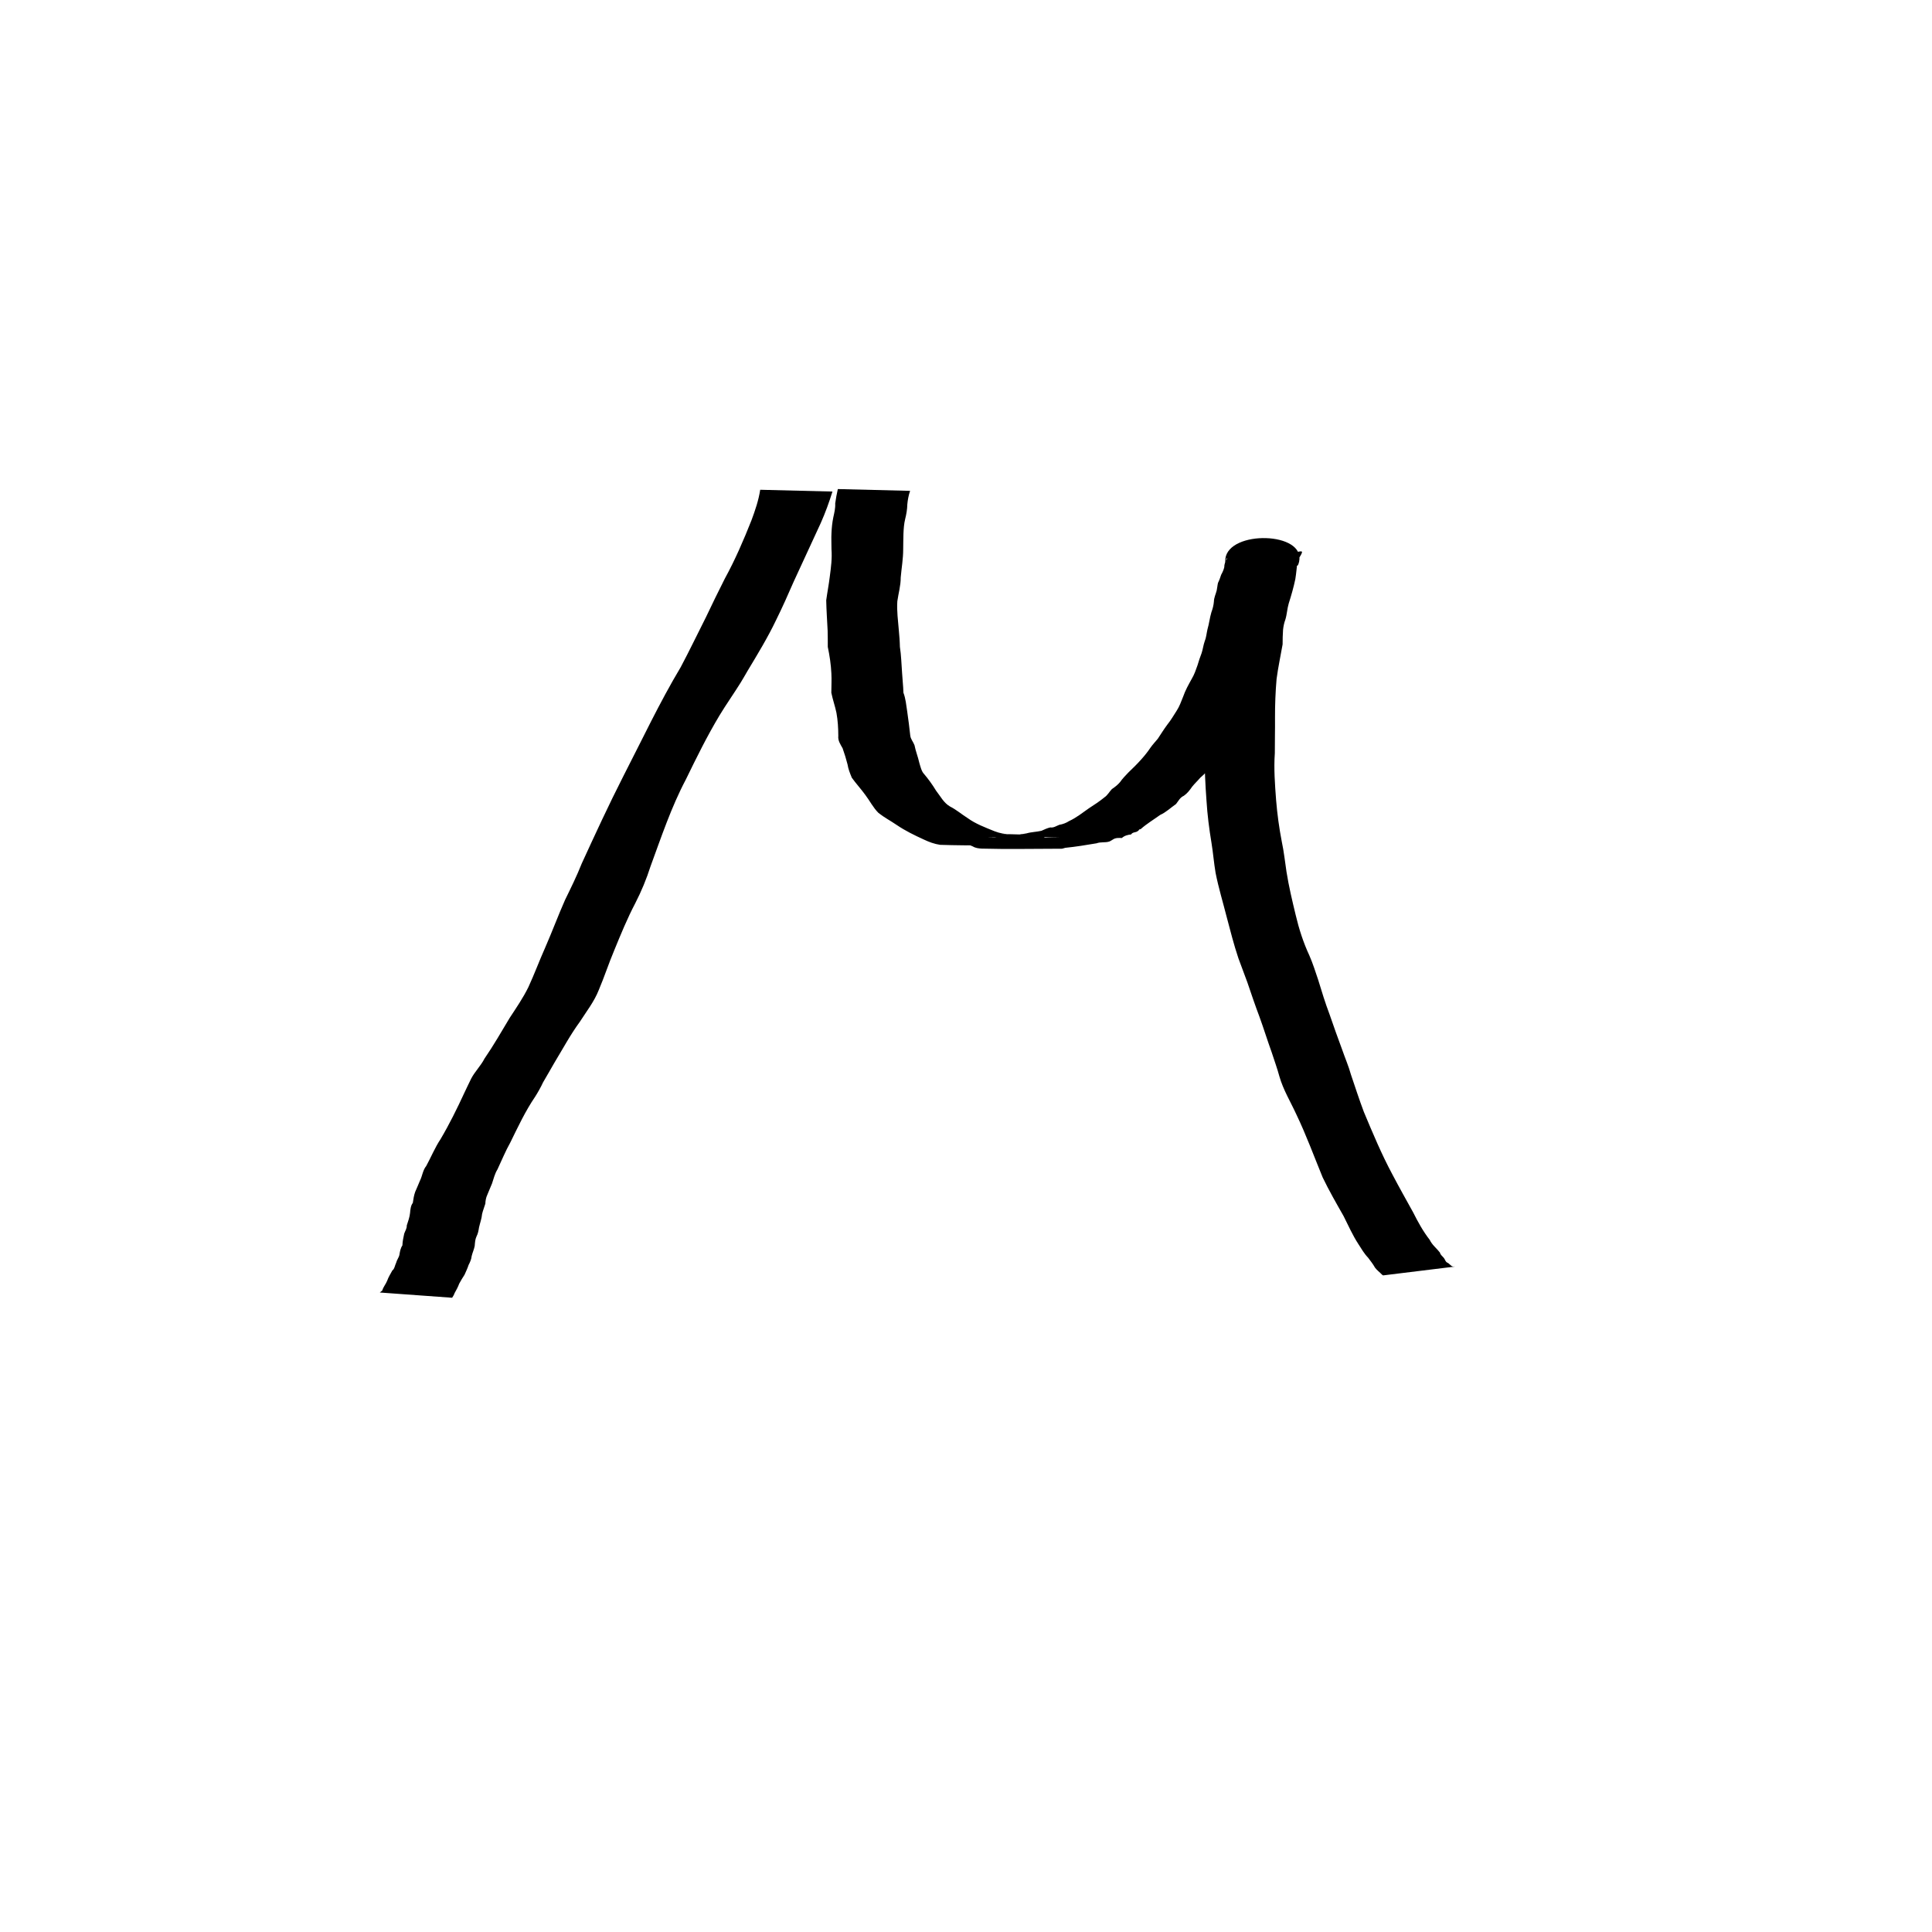
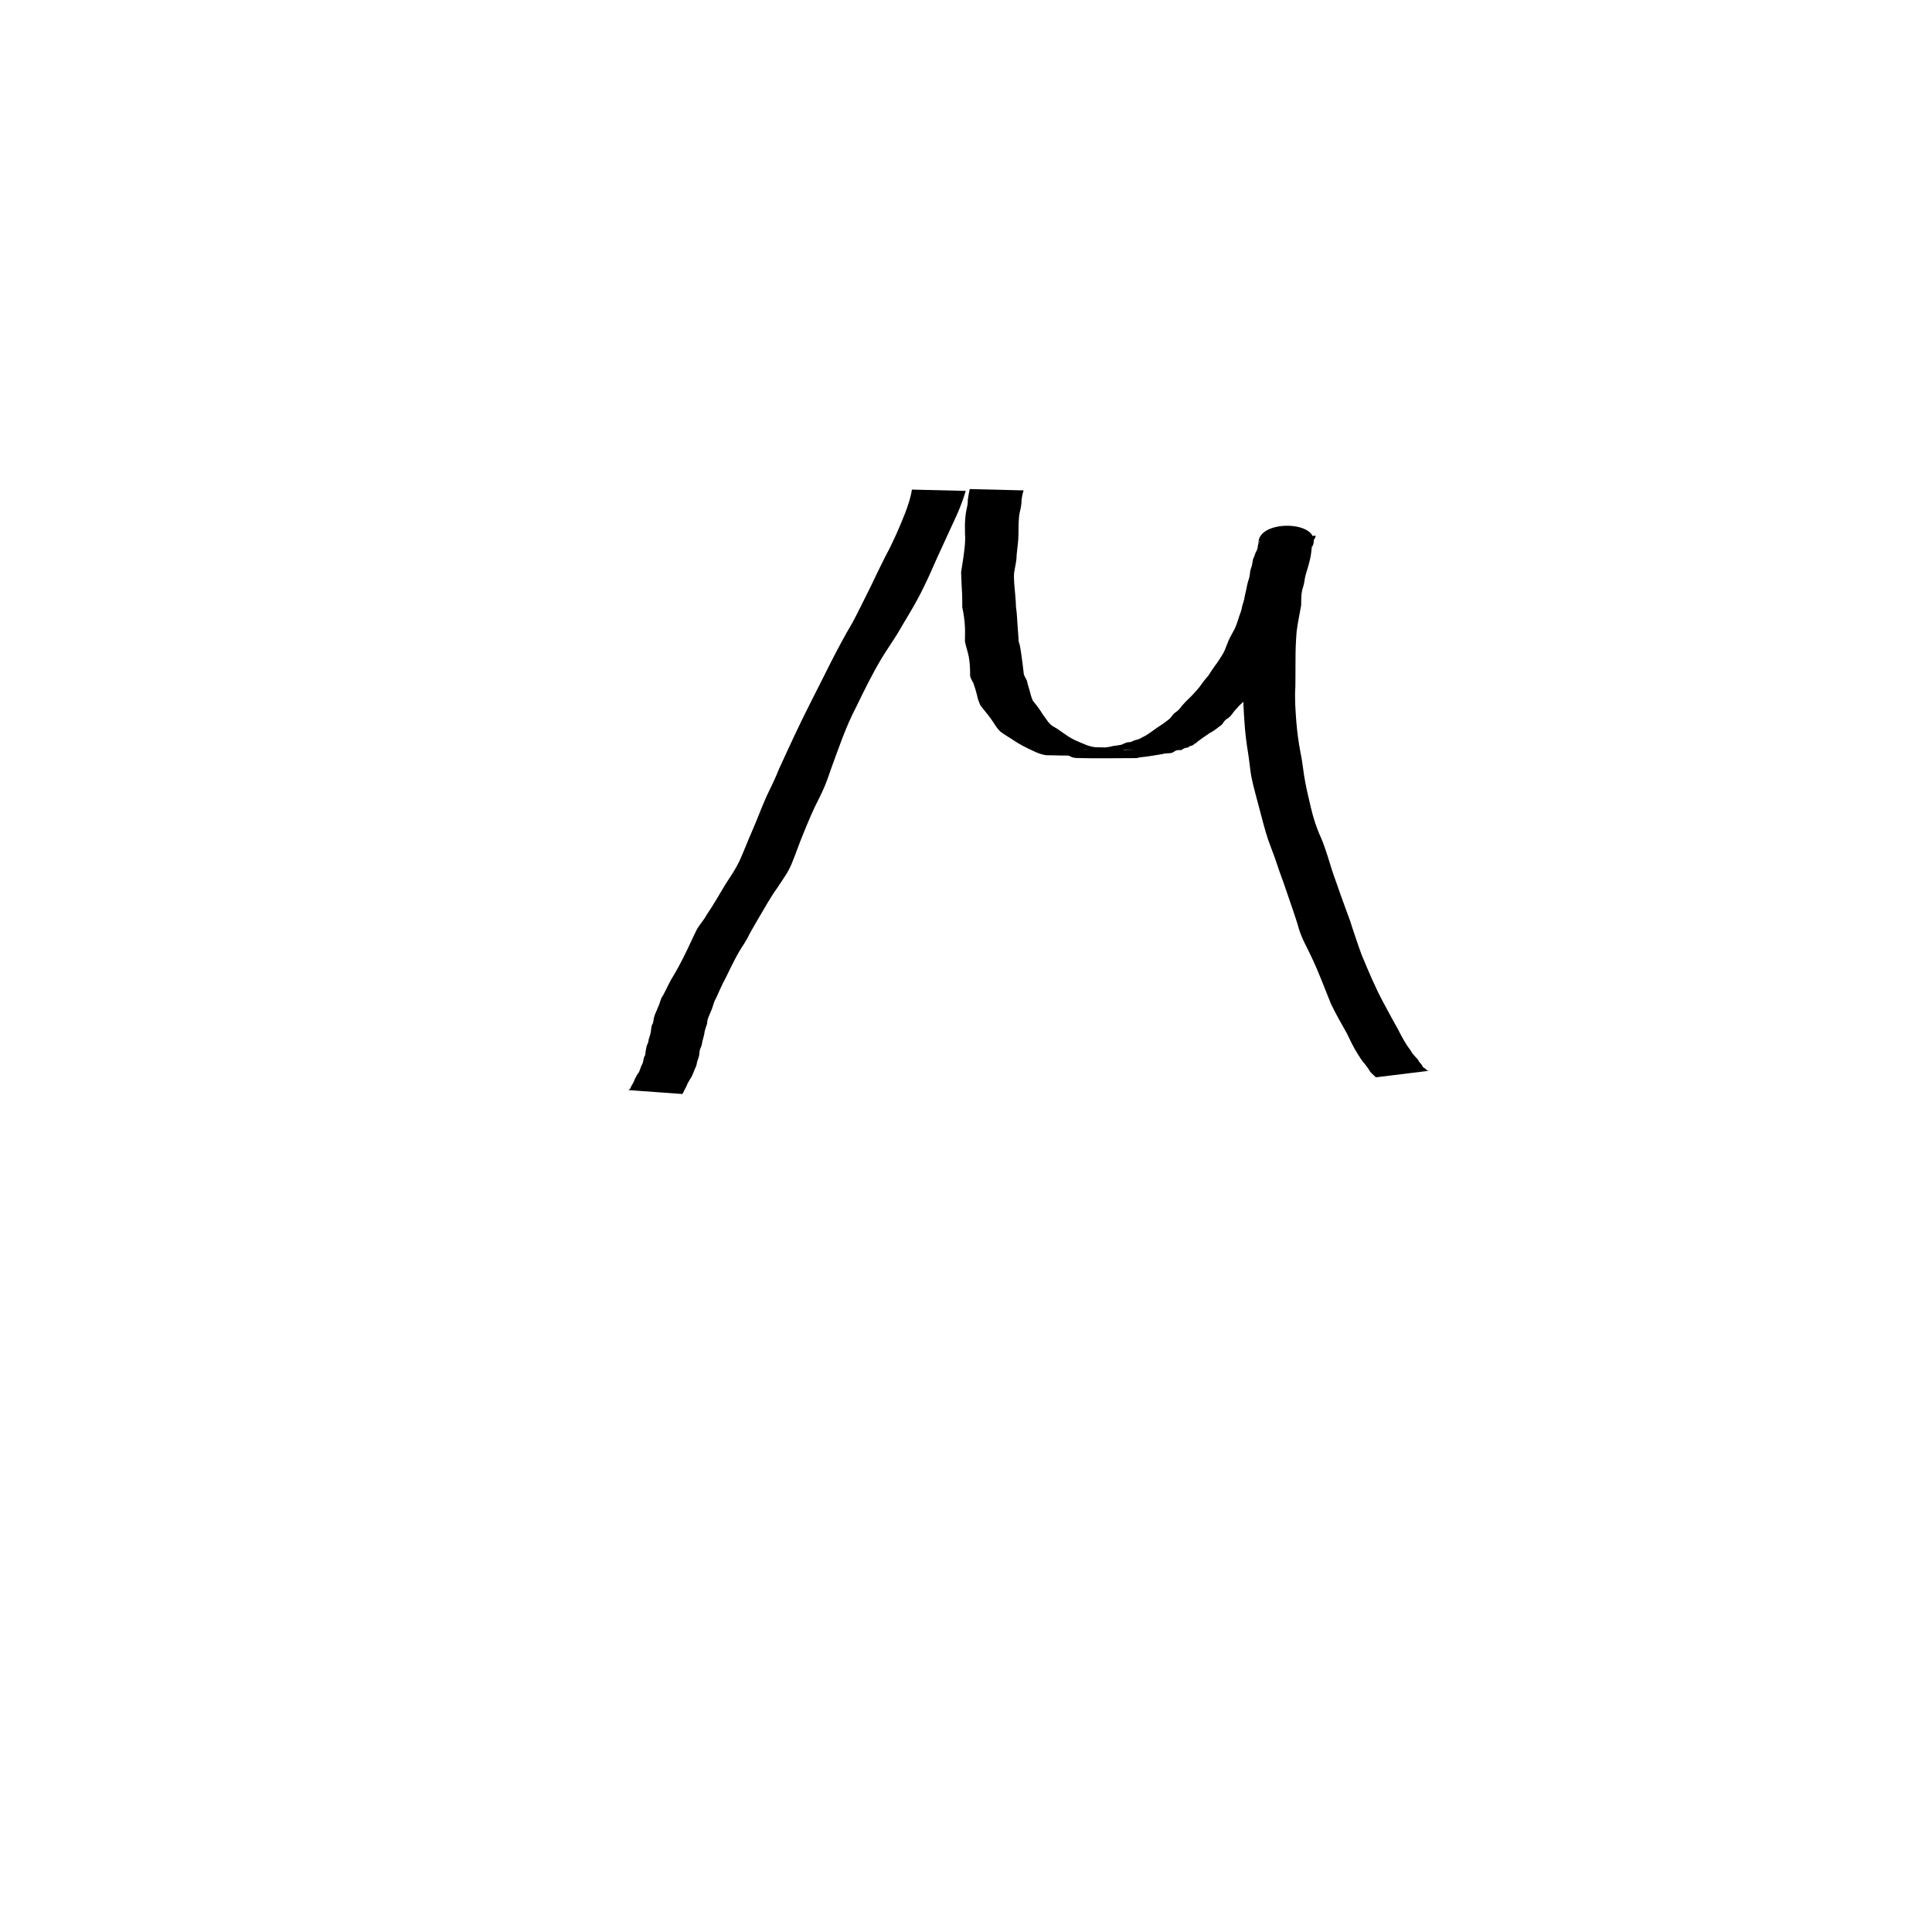
- <svg xmlns="http://www.w3.org/2000/svg" width="1000" height="1000" viewBox="60 0 164 264.583" version="1.1" id="svg1">
+ <svg xmlns="http://www.w3.org/2000/svg" width="1000" height="1000" viewBox="0 0 264.583 264.583" version="1.1" id="svg1">
  <defs id="defs1" />
-   <path style="fill:#000000;stroke-width:26.458" id="path4" d="m 113.817,67.073 c -0.216,1.434 -0.692,2.819 -1.195,4.175 -1.076,2.724 -2.24,5.415 -3.647,7.986 -0.886,1.759 -1.757,3.525 -2.597,5.307 -1.154,2.28 -2.256,4.583 -3.457,6.84 -2.894,4.836 -5.29,9.951 -7.87,14.959 -1.997,3.92 -3.837,7.915 -5.673,11.912 -0.673,1.701 -1.482,3.343 -2.285,4.986 -0.957,2.159 -1.777,4.376 -2.725,6.539 -0.799,1.789 -1.477,3.631 -2.299,5.41 -0.719,1.468 -1.657,2.832 -2.553,4.2 -1.128,1.878 -2.212,3.778 -3.455,5.584 -0.5,0.986 -1.333,1.783 -1.834,2.761 -0.332,0.642 -0.616,1.306 -0.939,1.955 -0.99,2.146 -2.036,4.264 -3.238,6.301 -0.776,1.166 -1.301,2.463 -1.967,3.687 -0.481,0.588 -0.535,1.374 -0.868,2.028 -0.221,0.508 -0.412,1.011 -0.647,1.519 -0.179,0.491 -0.249,1.008 -0.328,1.523 -0.281,0.319 -0.342,0.954 -0.375,1.368 -0.058,0.587 -0.272,1.151 -0.45,1.713 0.017,0.437 -0.22,0.733 -0.349,1.113 -0.126,0.533 -0.225,1.075 -0.252,1.622 -0.249,0.363 -0.342,0.846 -0.405,1.278 -0.077,0.379 -0.347,0.688 -0.445,1.084 -0.157,0.301 -0.234,0.89 -0.525,1.062 -0.248,0.475 -0.532,0.897 -0.707,1.405 -0.182,0.468 -0.531,0.846 -0.674,1.341 -0.111,0.093 -0.221,0.186 -0.336,0.275 0,0 9.906,0.718 9.906,0.718 v 0 c 0.132,-0.201 0.259,-0.402 0.334,-0.633 0.237,-0.42 0.47,-0.844 0.634,-1.298 0.235,-0.414 0.463,-0.832 0.733,-1.225 0.187,-0.44 0.407,-0.865 0.548,-1.323 0.199,-0.384 0.383,-0.79 0.425,-1.225 0.113,-0.475 0.327,-0.914 0.417,-1.394 0.036,-0.439 0.054,-0.889 0.245,-1.294 0.209,-0.395 0.278,-0.81 0.348,-1.245 0.136,-0.612 0.365,-1.205 0.418,-1.834 0.113,-0.485 0.305,-0.933 0.444,-1.407 0.017,-0.417 0.088,-0.829 0.266,-1.211 0.219,-0.517 0.433,-1.034 0.648,-1.552 0.224,-0.662 0.376,-1.346 0.753,-1.95 0.577,-1.227 1.088,-2.486 1.754,-3.671 1.049,-2.134 2.058,-4.302 3.401,-6.272 0.399,-0.632 0.768,-1.284 1.083,-1.963 0.533,-0.894 1.037,-1.805 1.562,-2.704 1.139,-1.874 2.17,-3.81 3.469,-5.582 0.911,-1.422 1.972,-2.771 2.595,-4.35 0.761,-1.786 1.359,-3.643 2.116,-5.433 0.897,-2.187 1.789,-4.376 2.89,-6.471 0.835,-1.627 1.537,-3.32 2.093,-5.064 1.477,-4.016 2.828,-8.084 4.836,-11.883 1.448,-2.976 2.914,-5.954 4.621,-8.794 0.787,-1.31 2.045,-3.115 2.886,-4.474 0.329,-0.531 0.633,-1.078 0.95,-1.616 1.357,-2.255 2.73,-4.507 3.868,-6.882 0.863,-1.741 1.656,-3.516 2.429,-5.299 1.238,-2.687 2.484,-5.369 3.72,-8.058 0.622,-1.401 1.144,-2.837 1.599,-4.301 z" />
-   <path style="fill:#000000;stroke-width:26.458" id="path5" d="m 124.448,66.976 c -0.15,0.651 -0.268,1.306 -0.36,1.968 0.035,0.66 -0.12,1.262 -0.258,1.898 -0.149,0.716 -0.222,1.443 -0.253,2.173 -0.04,0.731 0.005,1.464 0.001,2.196 0.099,1.262 -0.068,2.522 -0.235,3.771 -0.128,1.085 -0.341,2.143 -0.486,3.225 0.028,1.393 0.128,2.783 0.195,4.175 0.028,0.735 0.012,1.47 0.019,2.205 0.251,1.199 0.435,2.402 0.492,3.627 0.051,0.884 -0.003,1.769 -0.006,2.653 0.186,0.93 0.508,1.818 0.701,2.752 0.188,1.044 0.252,2.104 0.254,3.163 -0.07,0.649 0.291,1.156 0.589,1.69 0.258,0.722 0.483,1.464 0.675,2.208 0.099,0.635 0.339,1.235 0.585,1.825 0.581,0.809 1.259,1.542 1.845,2.35 0.624,0.818 1.077,1.754 1.814,2.479 0.78,0.618 1.664,1.079 2.484,1.641 1.168,0.792 2.43,1.407 3.709,1.992 0.723,0.343 1.453,0.616 2.244,0.731 4.3,0.14 8.606,0.047 12.907,0.051 3.476,-0.011 1.14,-0.003 -9.154,-0.04 -0.063,-2.3e-4 0.128,-0.008 0.19,0.005 0.18,0.037 0.37,0.138 0.541,0.206 0.362,0.222 0.78,0.267 1.195,0.295 3.57,0.1 7.173,0.017 10.72,0.016 0.428,-1.3e-4 0.227,0.013 0.743,-0.125 1.442,-0.143 2.864,-0.38 4.293,-0.62 0.528,-0.209 1.169,-0.066 1.7,-0.231 0.199,-0.062 0.366,-0.199 0.549,-0.299 0.357,-0.236 0.79,-0.21 1.201,-0.192 0.357,-0.326 0.809,-0.44 1.272,-0.49 0.18,-0.329 0.62,-0.253 0.87,-0.43 0.52,-0.369 -0.117,-0.147 0.438,-0.298 0.824,-0.734 1.775,-1.297 2.668,-1.943 0.817,-0.371 1.449,-0.992 2.174,-1.495 0.373,-0.475 0.518,-0.865 1.072,-1.13 0.475,-0.327 0.81,-0.773 1.136,-1.244 0.348,-0.438 0.738,-0.788 1.104,-1.222 0.639,-0.52 1.22,-1.208 1.711,-1.881 0.563,-0.454 0.919,-1.067 1.346,-1.636 0.413,-0.323 0.708,-0.766 0.984,-1.237 0.387,-0.644 0.749,-1.287 1.207,-1.887 0.473,-0.644 0.999,-1.294 1.355,-2.014 0.378,-0.656 0.626,-1.378 0.873,-2.091 0.298,-0.827 0.739,-1.583 1.166,-2.346 0.448,-0.575 0.559,-1.281 0.832,-1.935 0.127,-0.605 0.402,-1.14 0.575,-1.726 0.177,-0.524 0.241,-1.051 0.416,-1.571 0.256,-0.557 0.22,-1.187 0.378,-1.768 0.151,-0.756 0.229,-1.526 0.537,-2.237 0.226,-0.55 0.322,-1.126 0.391,-1.711 0.053,-0.462 0.259,-0.905 0.379,-1.366 0.14,-0.165 0.025,-0.859 0.197,-0.909 0.282,-0.235 0.153,-0.824 0.421,-1.027 0.226,-0.422 0.373,-0.848 0.426,-1.324 0.084,-0.113 -0.025,-0.293 0.048,-0.41 0.014,-0.023 0.044,0.06 0.066,0.045 0.121,-0.085 0.199,-0.428 0.231,-0.544 0.925,-4.14 -9.643,-4.376 -10.1,-0.392 -0.046,0.875 -0.063,1.747 -0.167,2.618 -0.184,1.107 -0.63,2.137 -0.929,3.209 -0.215,0.725 -0.303,1.463 -0.551,2.173 -0.215,0.511 -0.307,1.062 -0.344,1.612 -0.029,0.696 0.004,1.392 0.002,2.089 -0.157,1.549 -0.394,3.087 -0.535,4.637 -0.219,1.797 -0.271,3.602 -0.332,5.407 -0.052,1.62 0.014,3.239 0.008,4.858 0.011,2.171 0.105,4.329 0.268,6.494 0.12,1.943 0.366,3.884 0.687,5.805 0.223,1.361 0.327,2.733 0.559,4.092 0.398,2.028 1.004,4.006 1.511,6.007 0.505,1.904 0.985,3.816 1.612,5.684 0.405,1.101 0.816,2.2 1.226,3.299 0.54,1.591 1.078,3.183 1.673,4.755 0.58,1.596 1.079,3.221 1.657,4.817 0.358,1.105 0.758,2.198 1.062,3.32 0.525,1.842 1.537,3.483 2.328,5.215 1.347,2.807 2.412,5.734 3.596,8.61 0.868,1.807 1.871,3.548 2.862,5.291 0.657,1.304 1.243,2.639 2.045,3.864 0.408,0.636 0.783,1.288 1.311,1.834 0.339,0.441 0.678,0.886 0.953,1.37 0.265,0.363 0.644,0.618 0.947,0.949 0.051,0.036 0.102,0.073 0.153,0.109 0,0 9.858,-1.209 9.858,-1.209 v 0 c -0.049,-2e-5 -0.097,-3e-5 -0.145,-5e-5 -0.358,0.077 -0.608,-0.431 -0.934,-0.545 -0.249,-0.144 -0.27,-0.381 -0.434,-0.609 -0.189,-0.262 -0.485,-0.419 -0.559,-0.766 -0.455,-0.587 -1.071,-1.041 -1.398,-1.74 -0.902,-1.156 -1.604,-2.436 -2.261,-3.745 -0.957,-1.74 -1.938,-3.466 -2.858,-5.226 -1.483,-2.763 -2.691,-5.663 -3.902,-8.553 -0.636,-1.693 -1.192,-3.407 -1.769,-5.112 -0.317,-1.157 -0.806,-2.264 -1.195,-3.397 -0.59,-1.604 -1.176,-3.209 -1.725,-4.827 -0.592,-1.561 -1.078,-3.143 -1.562,-4.739 -0.379,-1.121 -0.731,-2.253 -1.207,-3.337 -0.826,-1.769 -1.427,-3.647 -1.875,-5.544 -0.475,-1.966 -0.945,-3.933 -1.261,-5.933 -0.208,-1.371 -0.35,-2.75 -0.642,-4.109 -0.366,-1.887 -0.624,-3.788 -0.78,-5.705 -0.16,-2.138 -0.325,-4.278 -0.175,-6.423 -0.01,-1.614 0.044,-3.228 0.025,-4.842 -0.005,-1.773 0.061,-3.55 0.215,-5.317 0.209,-1.597 0.55,-3.159 0.826,-4.742 -0.003,-0.667 0.017,-1.336 0.061,-2.002 0.053,-0.474 0.143,-0.936 0.313,-1.384 0.226,-0.722 0.245,-1.48 0.461,-2.205 0.351,-1.105 0.672,-2.218 0.908,-3.354 0.138,-0.845 0.198,-1.683 0.299,-2.529 1.802,-2.913 -0.044,0.148 -9.757,-0.041 -0.141,-0.003 0.146,-0.394 0.124,-0.312 -0.015,0.053 -0.037,0.103 -0.056,0.155 -0.213,0.348 -0.346,0.702 -0.345,1.117 -0.086,0.362 -0.242,0.696 -0.423,1.021 -0.124,0.385 -0.256,0.762 -0.437,1.124 -0.081,0.34 -0.097,0.684 -0.174,1.025 -0.126,0.505 -0.373,0.983 -0.382,1.513 -0.042,0.506 -0.166,0.996 -0.344,1.471 -0.232,0.77 -0.309,1.569 -0.538,2.34 -0.129,0.563 -0.168,1.143 -0.394,1.682 -0.176,0.514 -0.236,1.053 -0.406,1.57 -0.222,0.555 -0.395,1.118 -0.57,1.69 -0.218,0.616 -0.424,1.232 -0.759,1.798 -0.449,0.805 -0.907,1.621 -1.207,2.494 -0.267,0.663 -0.502,1.343 -0.9,1.944 -0.406,0.639 -0.792,1.291 -1.268,1.883 -0.462,0.623 -0.87,1.279 -1.297,1.925 -0.338,0.414 -0.698,0.784 -1.003,1.221 -0.374,0.561 -0.79,1.079 -1.24,1.583 -0.568,0.641 -1.179,1.238 -1.796,1.828 -0.389,0.422 -0.799,0.816 -1.122,1.295 -0.324,0.387 -0.712,0.688 -1.129,0.97 -0.355,0.369 -0.594,0.851 -1.03,1.136 -0.659,0.547 -1.368,1.008 -2.088,1.472 -0.893,0.621 -1.754,1.324 -2.749,1.773 -0.37,0.248 -0.876,0.44 -1.322,0.506 -0.395,0.145 -0.81,0.447 -1.24,0.359 -0.434,0.099 -0.82,0.285 -1.223,0.467 -0.669,0.154 -1.382,0.157 -2.049,0.354 -1.446,0.26 -2.903,0.402 -4.363,0.558 -5.177,-0.052 12.882,-0.04 8.015,8e-5 -0.377,0.005 -0.753,0.022 -1.129,0.033 -0.122,-0.044 -0.766,-0.362 -0.801,-0.363 -6.296,-0.185 -6.813,-0.178 -10.357,-0.147 -3.421,0.041 -0.142,2.6e-4 8.856,0.007 1.651,0.001 -4.029,0.024 -2.361,-7.9e-4 -0.779,0.045 -1.506,-0.105 -2.237,-0.386 -1.275,-0.519 -2.587,-1.003 -3.708,-1.819 -0.807,-0.511 -1.527,-1.136 -2.383,-1.567 -0.868,-0.503 -1.3,-1.394 -1.905,-2.162 -0.491,-0.808 -1.054,-1.592 -1.663,-2.308 -0.331,-0.322 -0.509,-1.09 -0.639,-1.528 -0.18,-0.81 -0.496,-1.579 -0.655,-2.396 -0.176,-0.469 -0.527,-0.826 -0.581,-1.323 -0.112,-1.098 -0.264,-2.191 -0.416,-3.284 -0.133,-0.864 -0.208,-1.77 -0.521,-2.588 -0.02,-0.904 -0.136,-1.801 -0.182,-2.703 -0.092,-1.197 -0.116,-2.392 -0.3,-3.579 -0.012,-0.753 -0.078,-1.504 -0.146,-2.254 -0.102,-1.324 -0.299,-2.653 -0.205,-3.982 0.151,-1.086 0.471,-2.144 0.463,-3.25 0.112,-1.294 0.343,-2.577 0.339,-3.878 -0.005,-0.717 0.029,-1.434 0.037,-2.151 0.031,-0.668 0.075,-1.339 0.237,-1.991 0.167,-0.664 0.278,-1.324 0.292,-2.01 0.057,-0.625 0.179,-1.244 0.379,-1.84 z" />
+   <path style="fill:#000000;stroke-width:19.754" id="path4" d="m 124.884,67.048 c -0.161,1.073 -0.516,2.109 -0.89,3.123 -0.802,2.037 -1.669,4.051 -2.717,5.974 -0.66,1.316 -1.309,2.637 -1.935,3.97 -0.86,1.706 -1.681,3.428 -2.576,5.117 -2.156,3.618 -3.942,7.444 -5.865,11.19 -1.488,2.932 -2.86,5.921 -4.227,8.911 -0.501,1.273 -1.104,2.501 -1.703,3.73 -0.713,1.615 -1.324,3.274 -2.031,4.891 -0.595,1.338 -1.101,2.716 -1.713,4.047 -0.536,1.098 -1.235,2.119 -1.903,3.142 -0.84,1.405 -1.648,2.826 -2.575,4.177 -0.373,0.738 -0.993,1.334 -1.367,2.065 -0.247,0.481 -0.459,0.977 -0.699,1.462 -0.738,1.605 -1.517,3.19 -2.413,4.713 -0.578,0.872 -0.969,1.842 -1.466,2.758 -0.359,0.44 -0.398,1.028 -0.646,1.517 -0.165,0.38 -0.307,0.757 -0.482,1.137 -0.134,0.368 -0.185,0.754 -0.244,1.139 -0.209,0.239 -0.255,0.713 -0.279,1.023 -0.043,0.439 -0.203,0.861 -0.335,1.282 0.013,0.327 -0.164,0.548 -0.26,0.833 -0.094,0.398 -0.167,0.804 -0.188,1.214 -0.185,0.272 -0.255,0.633 -0.302,0.956 -0.057,0.283 -0.259,0.515 -0.332,0.811 -0.117,0.225 -0.174,0.666 -0.391,0.795 -0.185,0.355 -0.397,0.671 -0.527,1.051 -0.135,0.35 -0.396,0.633 -0.503,1.003 -0.083,0.069 -0.165,0.139 -0.251,0.206 0,0 7.382,0.537 7.382,0.537 v 0 c 0.098,-0.15 0.193,-0.301 0.249,-0.474 0.176,-0.314 0.35,-0.631 0.472,-0.971 0.175,-0.31 0.345,-0.623 0.546,-0.917 0.139,-0.329 0.304,-0.647 0.409,-0.99 0.148,-0.287 0.285,-0.591 0.317,-0.916 0.084,-0.356 0.244,-0.684 0.31,-1.043 0.027,-0.328 0.04,-0.665 0.183,-0.968 0.156,-0.295 0.207,-0.606 0.259,-0.931 0.101,-0.458 0.272,-0.902 0.312,-1.372 0.084,-0.363 0.227,-0.698 0.331,-1.053 0.013,-0.312 0.065,-0.62 0.198,-0.906 0.163,-0.386 0.323,-0.773 0.483,-1.161 0.167,-0.495 0.28,-1.007 0.561,-1.459 0.43,-0.918 0.811,-1.86 1.307,-2.746 0.781,-1.596 1.534,-3.218 2.534,-4.691 0.298,-0.473 0.572,-0.961 0.807,-1.469 0.397,-0.669 0.773,-1.35 1.164,-2.023 0.848,-1.402 1.617,-2.85 2.585,-4.176 0.679,-1.064 1.469,-2.073 1.934,-3.254 0.567,-1.336 1.013,-2.725 1.577,-4.064 0.669,-1.636 1.333,-3.274 2.154,-4.841 0.622,-1.217 1.146,-2.484 1.559,-3.788 1.101,-3.004 2.107,-6.047 3.604,-8.889 1.079,-2.227 2.171,-4.454 3.444,-6.579 0.587,-0.98 1.524,-2.33 2.151,-3.347 0.245,-0.397 0.472,-0.806 0.708,-1.209 1.011,-1.687 2.034,-3.372 2.882,-5.148 0.643,-1.302 1.234,-2.63 1.81,-3.964 0.923,-2.01 1.851,-4.017 2.772,-6.028 0.464,-1.048 0.852,-2.122 1.191,-3.217 z" />
+   <path style="fill:#000000;stroke-width:19.754" id="path5" d="m 132.806,66.976 c -0.112,0.487 -0.199,0.977 -0.268,1.472 0.026,0.493 -0.089,0.944 -0.192,1.42 -0.111,0.536 -0.165,1.079 -0.189,1.626 -0.03,0.547 0.004,1.096 7.5e-4,1.643 0.073,0.944 -0.051,1.886 -0.175,2.821 -0.095,0.811 -0.254,1.603 -0.362,2.412 0.021,1.042 0.095,2.082 0.145,3.123 0.021,0.55 0.009,1.1 0.014,1.65 0.187,0.897 0.324,1.797 0.367,2.713 0.038,0.661 -0.002,1.323 -0.004,1.985 0.139,0.696 0.378,1.36 0.523,2.059 0.14,0.781 0.188,1.574 0.19,2.366 -0.052,0.485 0.217,0.865 0.439,1.264 0.192,0.54 0.36,1.095 0.503,1.651 0.074,0.475 0.253,0.924 0.436,1.365 0.433,0.606 0.938,1.153 1.375,1.758 0.465,0.612 0.803,1.312 1.352,1.854 0.581,0.463 1.24,0.807 1.851,1.228 0.87,0.592 1.811,1.053 2.764,1.49 0.539,0.257 1.083,0.461 1.672,0.547 3.204,0.104 6.413,0.035 9.618,0.038 2.59,-0.008 0.85,-0.002 -6.821,-0.029 -0.047,-1.8e-4 0.096,-0.006 0.142,0.004 0.134,0.028 0.276,0.103 0.403,0.154 0.27,0.166 0.581,0.2 0.89,0.221 2.661,0.075 5.345,0.013 7.989,0.012 0.319,-1e-4 0.169,0.01 0.554,-0.093 1.074,-0.107 2.134,-0.284 3.199,-0.464 0.393,-0.156 0.871,-0.049 1.267,-0.173 0.148,-0.046 0.273,-0.149 0.409,-0.224 0.266,-0.176 0.589,-0.157 0.895,-0.144 0.266,-0.244 0.602,-0.329 0.948,-0.366 0.134,-0.246 0.462,-0.189 0.648,-0.321 0.388,-0.276 -0.087,-0.11 0.326,-0.223 0.614,-0.549 1.323,-0.97 1.988,-1.453 0.609,-0.277 1.08,-0.742 1.62,-1.118 0.278,-0.355 0.386,-0.647 0.799,-0.846 0.354,-0.245 0.604,-0.578 0.847,-0.93 0.259,-0.327 0.55,-0.59 0.822,-0.914 0.476,-0.389 0.909,-0.904 1.275,-1.407 0.419,-0.34 0.685,-0.798 1.003,-1.224 0.308,-0.242 0.528,-0.573 0.733,-0.925 0.288,-0.482 0.558,-0.963 0.9,-1.411 0.353,-0.482 0.745,-0.968 1.01,-1.507 0.281,-0.491 0.466,-1.031 0.65,-1.564 0.222,-0.619 0.55,-1.184 0.869,-1.755 0.334,-0.43 0.417,-0.958 0.62,-1.448 0.094,-0.453 0.3,-0.852 0.429,-1.291 0.132,-0.392 0.18,-0.786 0.31,-1.175 0.191,-0.417 0.164,-0.888 0.281,-1.323 0.113,-0.565 0.171,-1.141 0.4,-1.673 0.168,-0.411 0.24,-0.842 0.291,-1.28 0.04,-0.346 0.193,-0.677 0.282,-1.022 0.105,-0.123 0.019,-0.643 0.147,-0.68 0.21,-0.175 0.114,-0.616 0.314,-0.768 0.169,-0.316 0.278,-0.634 0.318,-0.991 0.063,-0.085 -0.019,-0.219 0.035,-0.307 0.01,-0.017 0.033,0.045 0.049,0.033 0.09,-0.063 0.149,-0.32 0.172,-0.407 0.689,-3.097 -7.186,-3.273 -7.526,-0.293 -0.034,0.654 -0.047,1.307 -0.125,1.958 -0.137,0.828 -0.47,1.599 -0.692,2.401 -0.16,0.542 -0.226,1.094 -0.411,1.625 -0.16,0.382 -0.229,0.795 -0.257,1.206 -0.022,0.521 0.003,1.042 0.001,1.562 -0.117,1.159 -0.294,2.309 -0.399,3.469 -0.163,1.344 -0.202,2.694 -0.248,4.045 -0.039,1.212 0.01,2.423 0.006,3.634 0.008,1.624 0.079,3.238 0.2,4.858 0.09,1.454 0.273,2.905 0.512,4.342 0.166,1.018 0.243,2.045 0.417,3.061 0.297,1.517 0.748,2.996 1.126,4.494 0.377,1.424 0.734,2.855 1.201,4.252 0.302,0.824 0.608,1.646 0.913,2.468 0.402,1.191 0.803,2.381 1.246,3.557 0.432,1.194 0.804,2.409 1.235,3.604 0.267,0.826 0.565,1.645 0.791,2.483 0.391,1.378 1.145,2.605 1.735,3.901 1.004,2.1 1.797,4.289 2.679,6.441 0.646,1.352 1.395,2.654 2.132,3.958 0.49,0.976 0.926,1.974 1.524,2.89 0.304,0.475 0.584,0.964 0.977,1.372 0.253,0.33 0.505,0.663 0.71,1.025 0.197,0.272 0.48,0.462 0.705,0.71 0.038,0.027 0.076,0.054 0.114,0.082 0,0 7.346,-0.904 7.346,-0.904 v 0 c -0.036,-2e-5 -0.072,-3e-5 -0.108,-4e-5 -0.267,0.058 -0.453,-0.323 -0.696,-0.407 -0.185,-0.108 -0.201,-0.285 -0.323,-0.455 -0.141,-0.196 -0.361,-0.313 -0.416,-0.573 -0.339,-0.439 -0.798,-0.779 -1.042,-1.301 -0.672,-0.865 -1.195,-1.822 -1.685,-2.801 -0.713,-1.302 -1.444,-2.593 -2.13,-3.91 -1.105,-2.067 -2.005,-4.237 -2.908,-6.398 -0.474,-1.266 -0.888,-2.549 -1.318,-3.824 -0.237,-0.865 -0.601,-1.694 -0.891,-2.541 -0.44,-1.2 -0.876,-2.4 -1.286,-3.611 -0.441,-1.168 -0.803,-2.351 -1.164,-3.545 -0.282,-0.838 -0.545,-1.685 -0.899,-2.497 -0.615,-1.323 -1.064,-2.728 -1.397,-4.148 -0.354,-1.471 -0.704,-2.942 -0.94,-4.438 -0.155,-1.026 -0.261,-2.057 -0.478,-3.073 -0.273,-1.411 -0.465,-2.833 -0.581,-4.268 -0.119,-1.599 -0.242,-3.2 -0.13,-4.805 -0.007,-1.207 0.033,-2.415 0.018,-3.622 -0.004,-1.327 0.045,-2.656 0.16,-3.977 0.155,-1.194 0.41,-2.363 0.615,-3.548 -0.002,-0.499 0.013,-1 0.046,-1.498 0.04,-0.354 0.107,-0.7 0.233,-1.035 0.169,-0.54 0.183,-1.107 0.344,-1.65 0.261,-0.827 0.501,-1.659 0.677,-2.509 0.103,-0.632 0.147,-1.259 0.223,-1.892 1.343,-2.179 -0.033,0.111 -7.271,-0.031 -0.105,-0.002 0.109,-0.295 0.092,-0.233 -0.011,0.04 -0.028,0.077 -0.042,0.116 -0.159,0.26 -0.258,0.525 -0.257,0.835 -0.064,0.271 -0.18,0.521 -0.315,0.764 -0.093,0.288 -0.19,0.57 -0.325,0.841 -0.061,0.254 -0.073,0.511 -0.129,0.767 -0.094,0.378 -0.278,0.735 -0.285,1.132 -0.032,0.378 -0.123,0.745 -0.256,1.101 -0.173,0.576 -0.23,1.173 -0.401,1.751 -0.096,0.421 -0.125,0.855 -0.293,1.258 -0.131,0.385 -0.176,0.788 -0.302,1.174 -0.166,0.415 -0.295,0.837 -0.425,1.264 -0.162,0.46 -0.316,0.922 -0.565,1.345 -0.335,0.602 -0.676,1.212 -0.899,1.865 -0.199,0.496 -0.374,1.005 -0.67,1.454 -0.303,0.478 -0.591,0.966 -0.945,1.408 -0.344,0.466 -0.648,0.957 -0.967,1.44 -0.252,0.309 -0.52,0.587 -0.748,0.913 -0.279,0.42 -0.589,0.807 -0.924,1.184 -0.423,0.48 -0.878,0.926 -1.338,1.367 -0.29,0.316 -0.595,0.611 -0.836,0.969 -0.241,0.289 -0.531,0.514 -0.841,0.726 -0.264,0.276 -0.442,0.636 -0.767,0.85 -0.491,0.409 -1.02,0.754 -1.556,1.101 -0.666,0.465 -1.307,0.99 -2.049,1.326 -0.276,0.186 -0.653,0.329 -0.985,0.378 -0.294,0.109 -0.604,0.334 -0.924,0.269 -0.324,0.074 -0.611,0.213 -0.911,0.35 -0.498,0.115 -1.03,0.118 -1.527,0.265 -1.077,0.194 -2.163,0.301 -3.251,0.418 -3.858,-0.039 9.599,-0.03 5.973,6e-5 -0.281,0.004 -0.561,0.017 -0.841,0.025 -0.091,-0.033 -0.571,-0.271 -0.597,-0.272 -4.692,-0.138 -5.077,-0.133 -7.718,-0.11 -2.549,0.03 -0.106,1.9e-4 6.599,0.005 1.23,7.5e-4 -3.003,0.018 -1.759,-5.9e-4 -0.581,0.034 -1.122,-0.078 -1.667,-0.289 -0.95,-0.389 -1.928,-0.75 -2.763,-1.361 -0.601,-0.382 -1.138,-0.85 -1.776,-1.172 -0.647,-0.376 -0.969,-1.043 -1.42,-1.618 -0.366,-0.605 -0.786,-1.191 -1.239,-1.727 -0.247,-0.241 -0.379,-0.816 -0.477,-1.143 -0.134,-0.606 -0.37,-1.182 -0.488,-1.792 -0.131,-0.351 -0.393,-0.618 -0.433,-0.99 -0.083,-0.821 -0.196,-1.639 -0.31,-2.456 -0.1,-0.646 -0.155,-1.324 -0.388,-1.936 -0.015,-0.676 -0.101,-1.347 -0.136,-2.022 -0.068,-0.896 -0.087,-1.79 -0.223,-2.677 -0.009,-0.563 -0.058,-1.125 -0.109,-1.686 -0.076,-0.99 -0.222,-1.985 -0.153,-2.979 0.112,-0.812 0.351,-1.604 0.345,-2.431 0.083,-0.968 0.256,-1.928 0.253,-2.901 -0.004,-0.537 0.021,-1.073 0.028,-1.609 0.023,-0.5 0.056,-1.001 0.177,-1.489 0.125,-0.496 0.207,-0.99 0.218,-1.504 0.043,-0.468 0.133,-0.931 0.282,-1.377 z" />
</svg>
